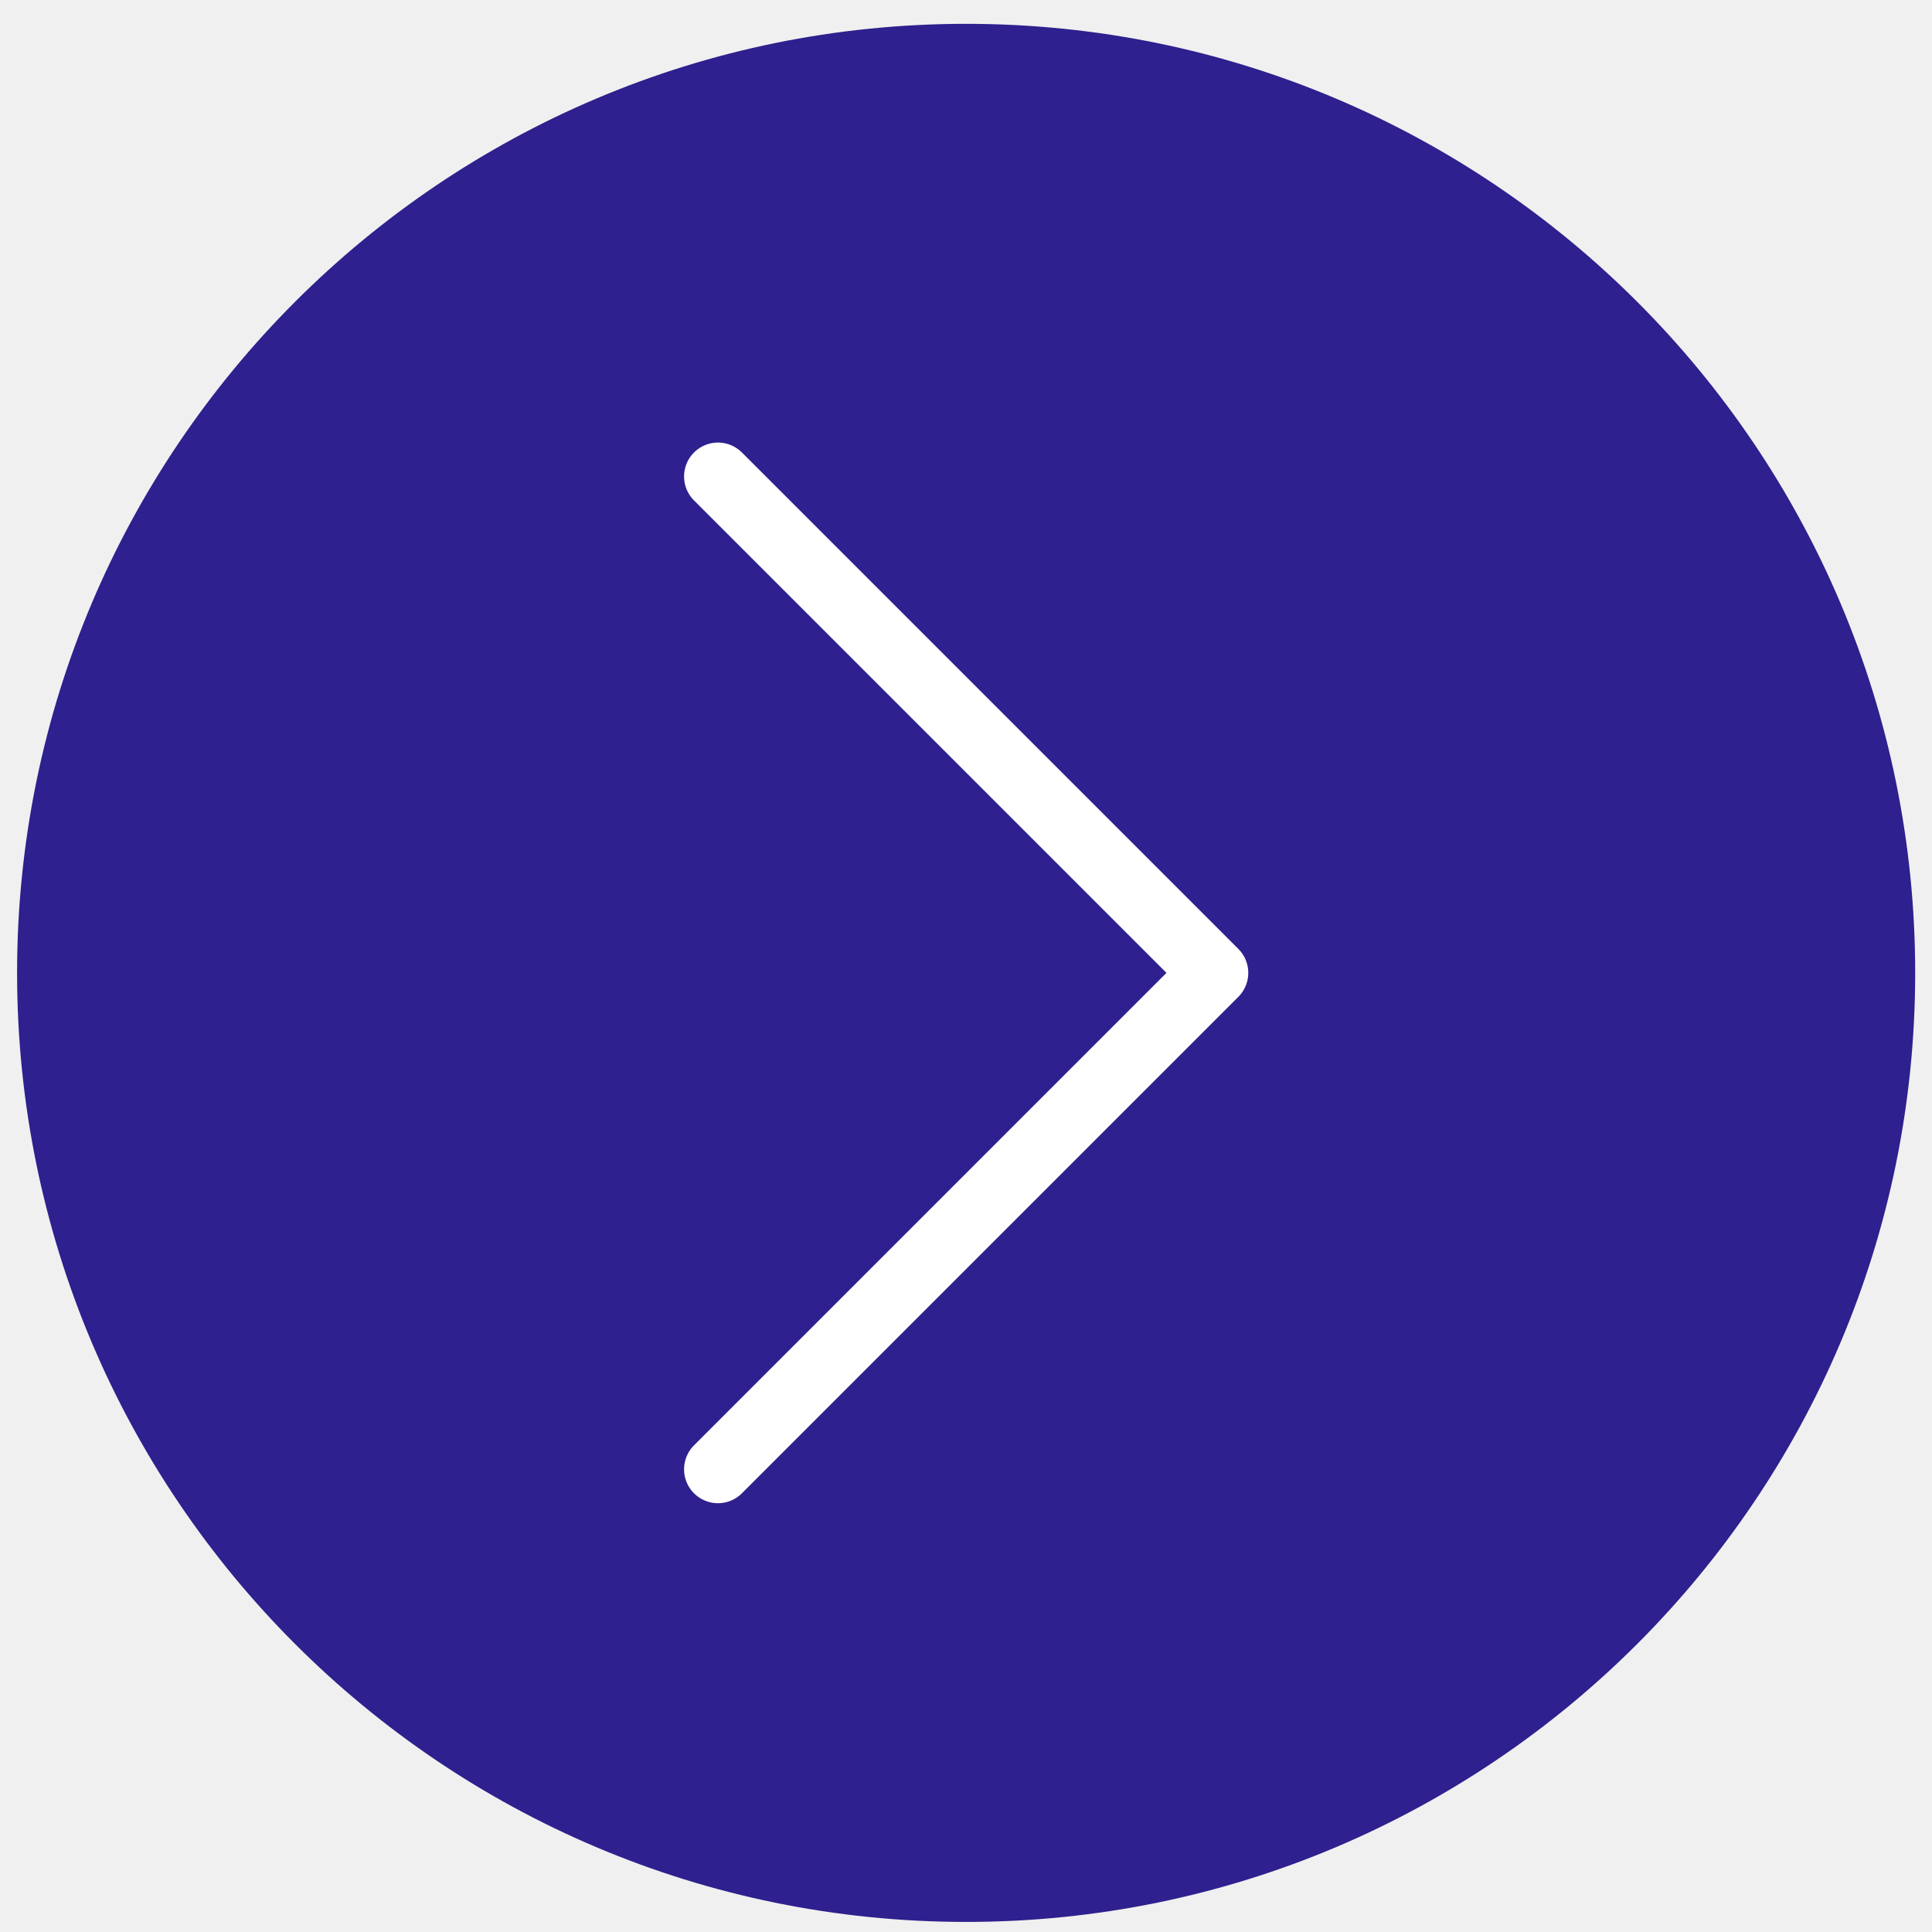
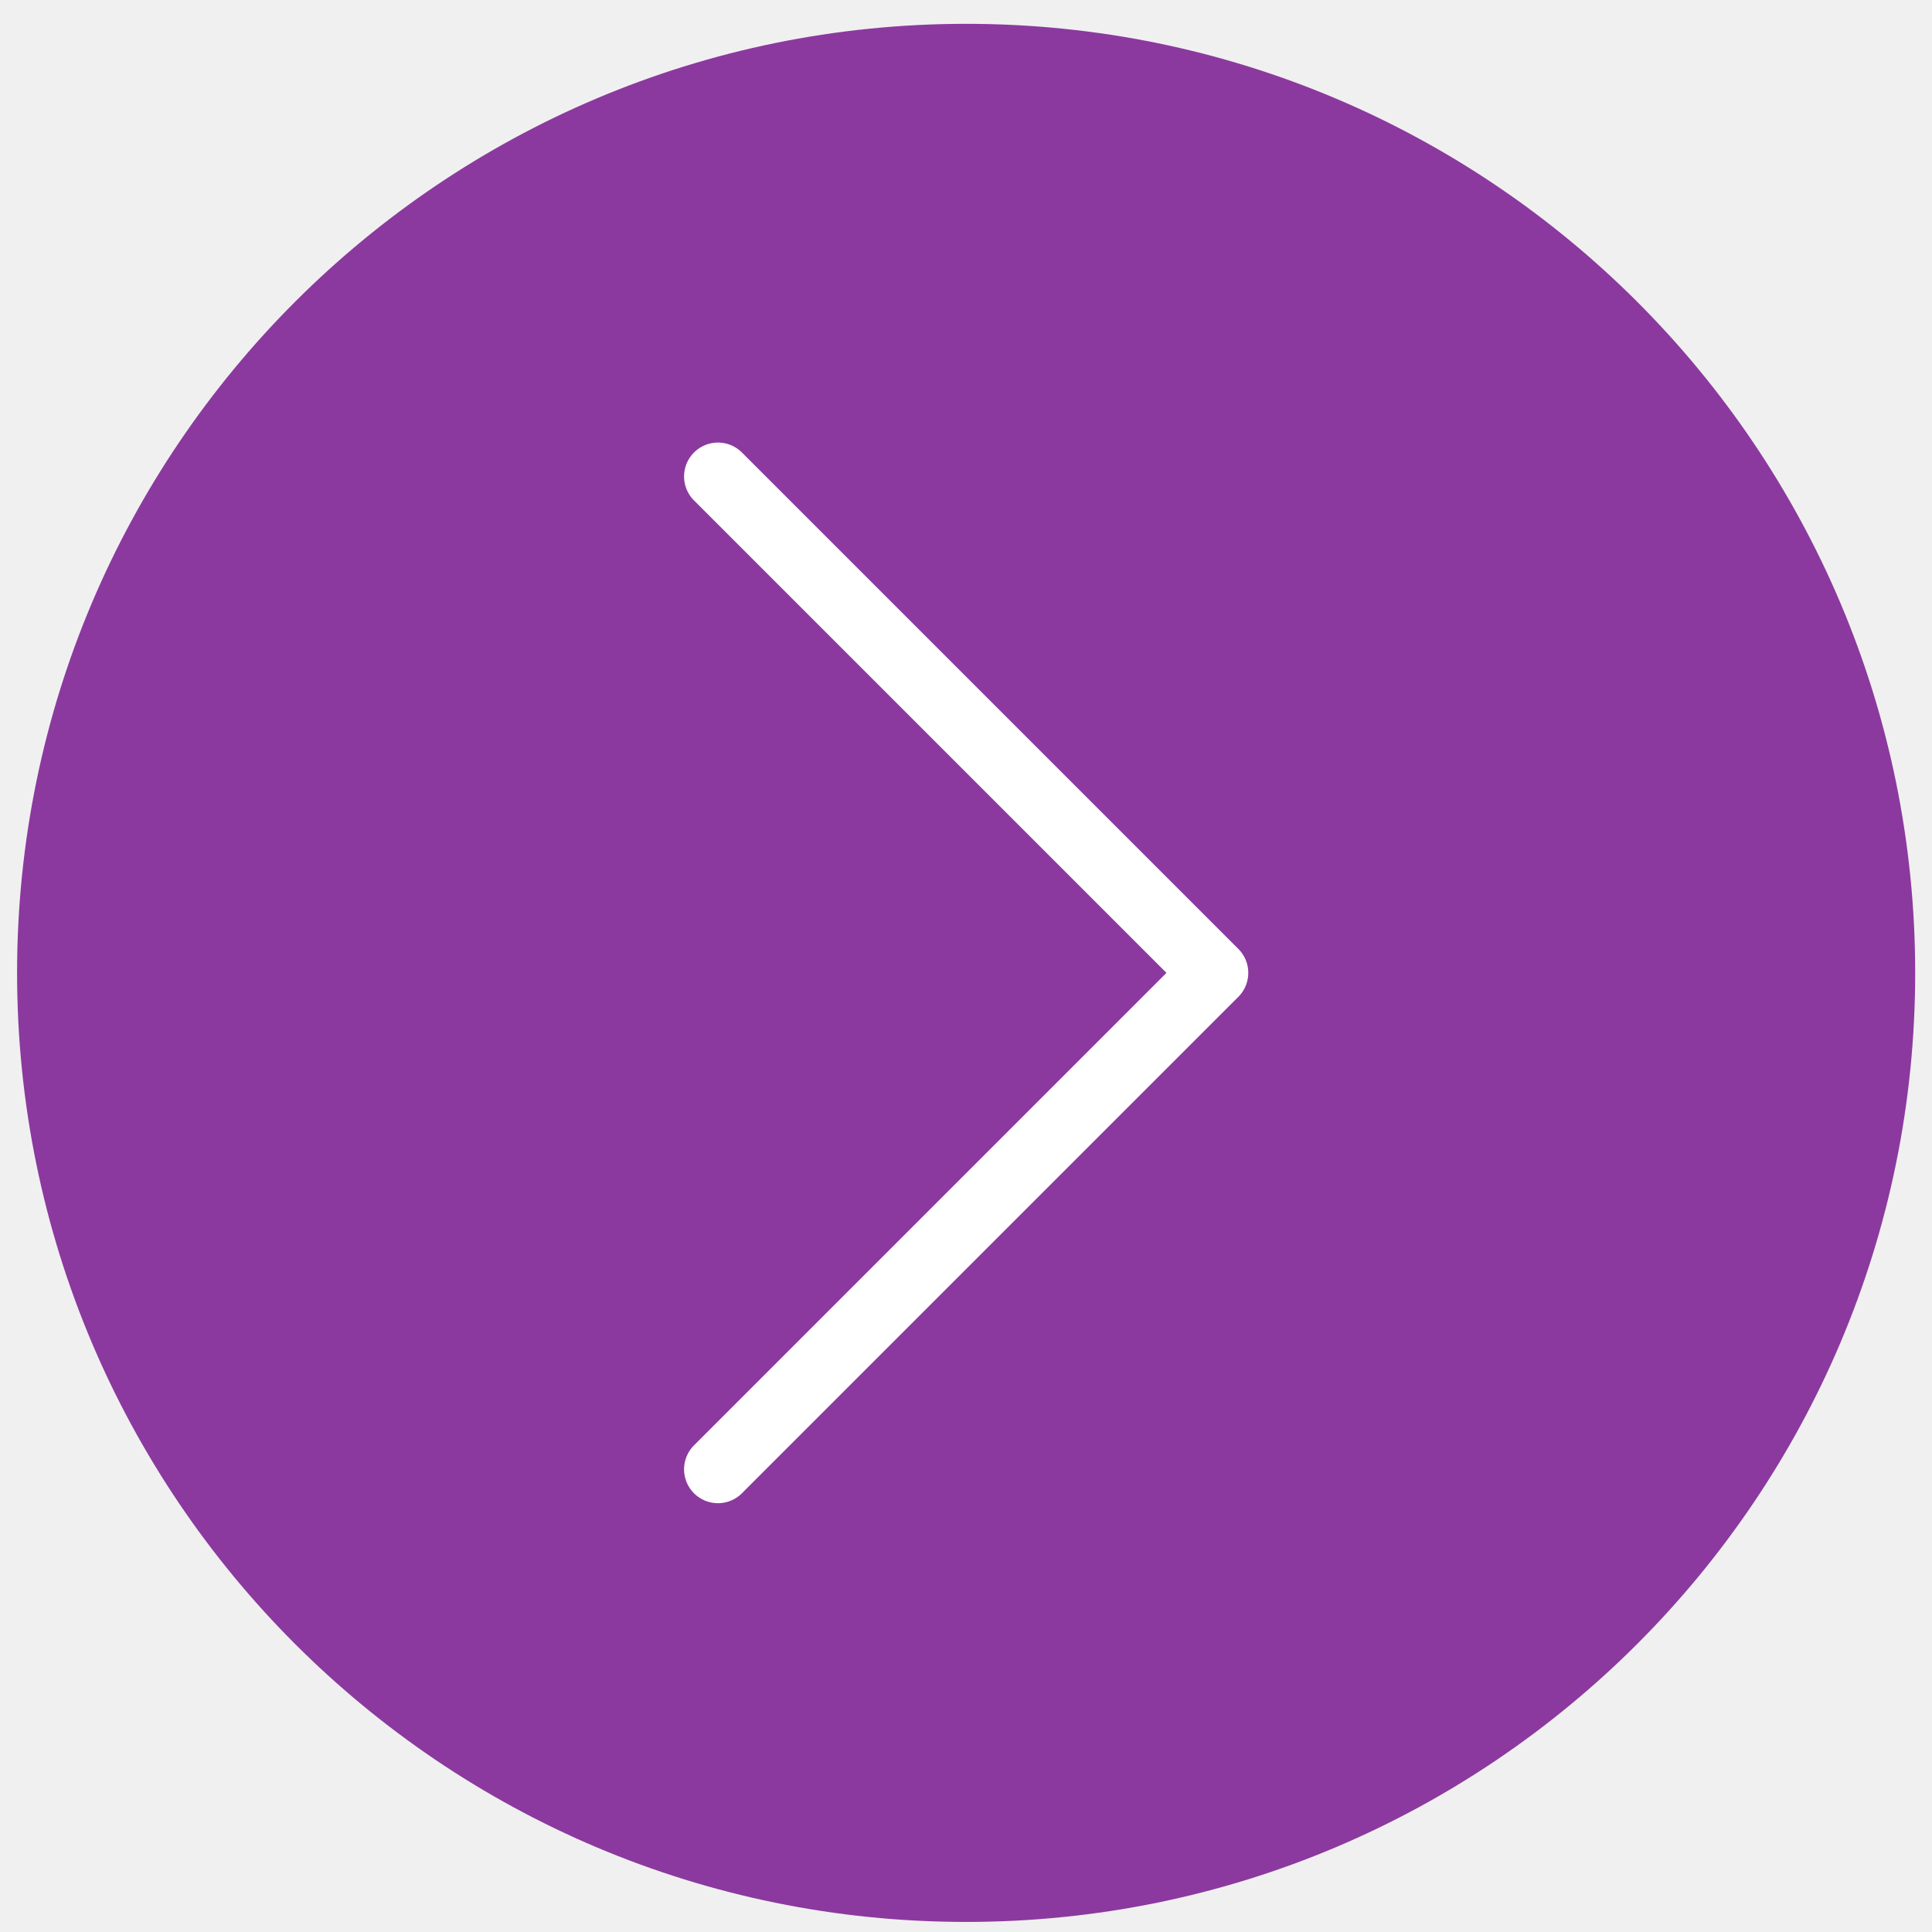
<svg xmlns="http://www.w3.org/2000/svg" width="57" height="57" viewBox="0 0 57 57" fill="none">
-   <circle cx="28.504" cy="28.703" r="28" fill="#2E208E" />
+   <circle cx="28.504" cy="28.703" r="28" fill="#8b399f" />
  <path d="M21.182 14.057L35.828 28.703L21.182 43.349" stroke="white" stroke-width="2" stroke-linecap="round" stroke-linejoin="round" />
</svg>
